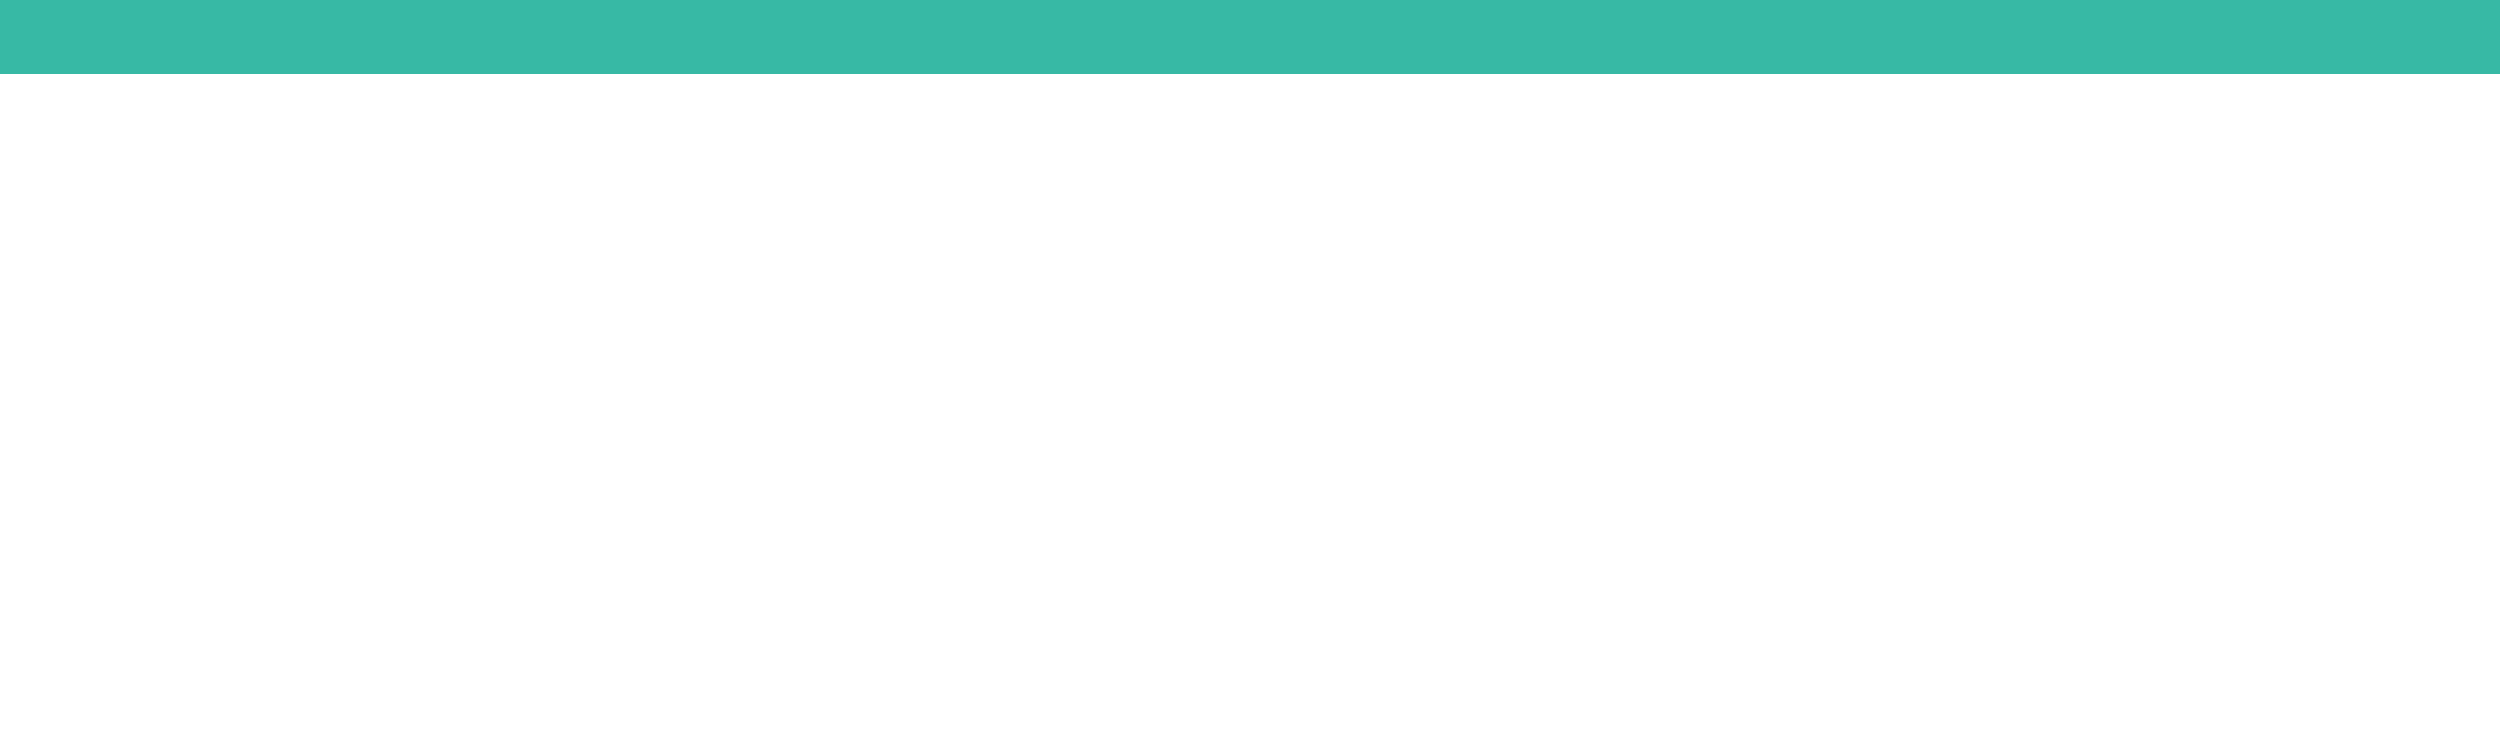
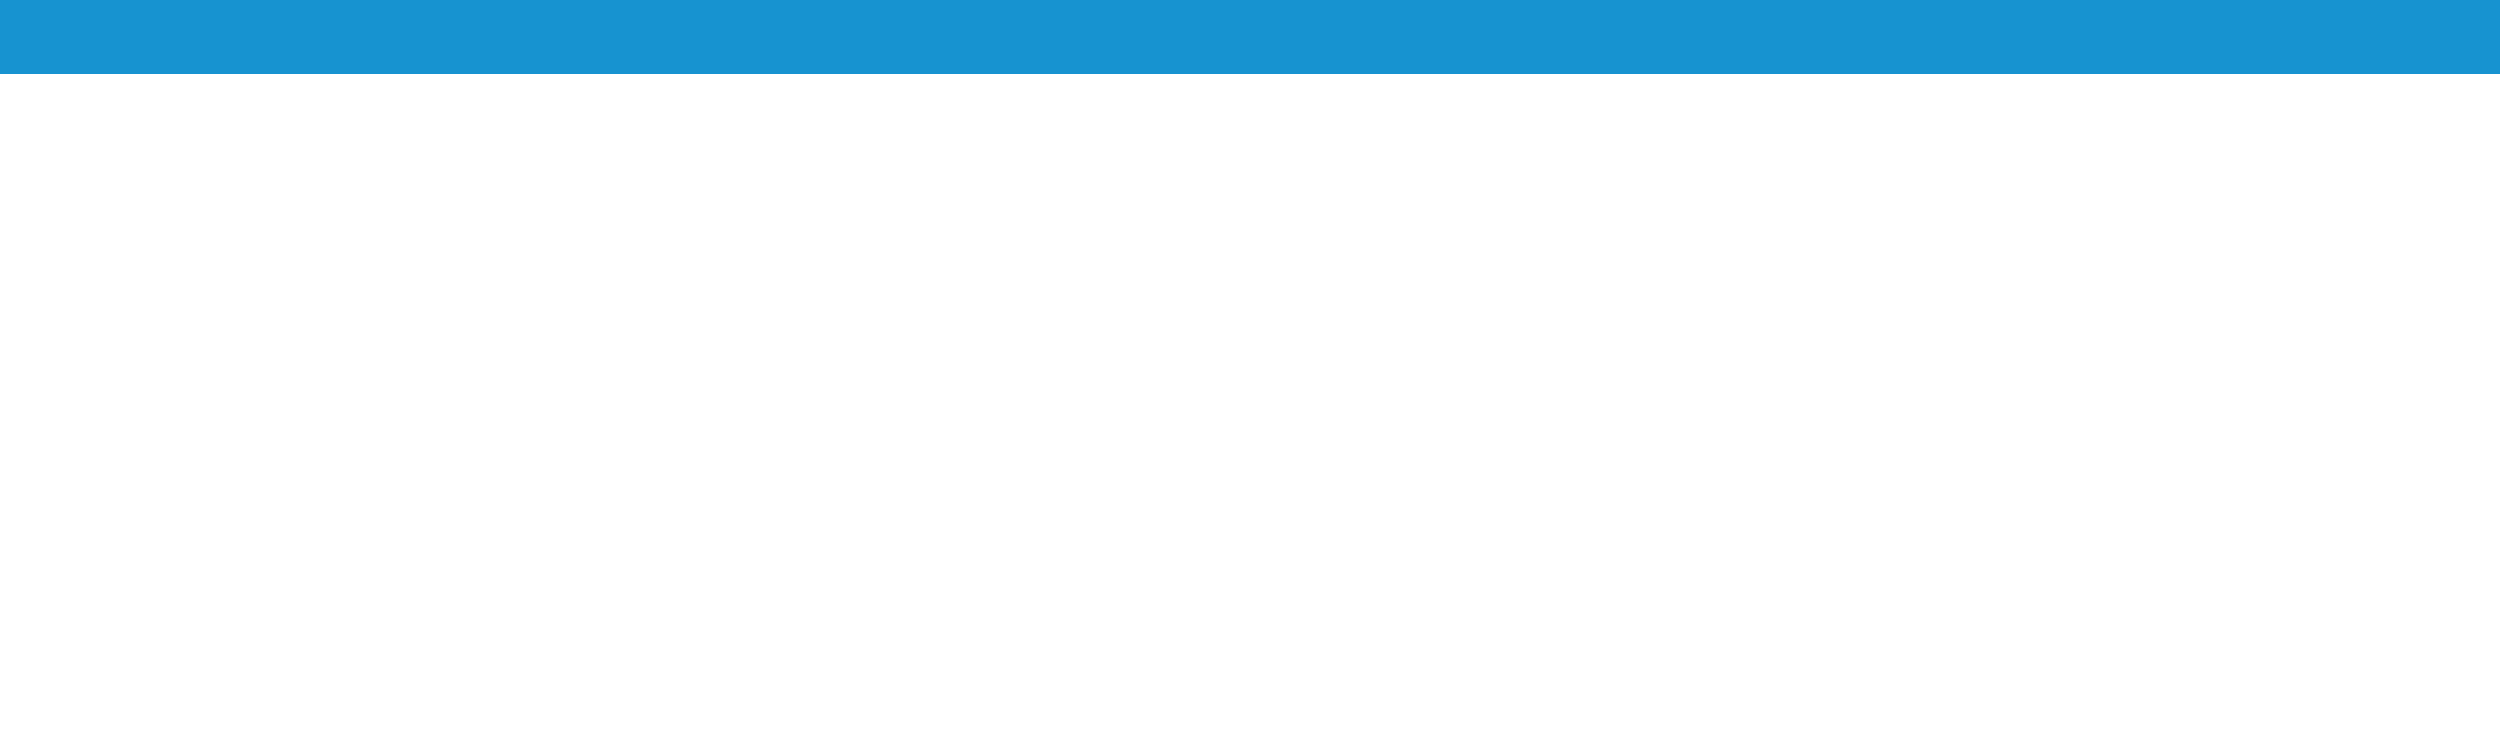
<svg xmlns="http://www.w3.org/2000/svg" width="84" height="25" id="svg10621" version="1.1">
  <defs id="defs10623">
    <linearGradient id="linearGradient3793">
      <stop style="stop-color:#005bff;stop-opacity:0.506;" offset="0" id="stop3795" />
      <stop style="stop-color:#5293c7;stop-opacity:0;" offset="1" id="stop3797" />
    </linearGradient>
    <linearGradient id="linearGradient3760">
      <stop style="stop-color:#0081ff;stop-opacity:0;" offset="0" id="stop3762" />
      <stop id="stop3770" offset="0.5" style="stop-color:#0081ff;stop-opacity:1;" />
      <stop style="stop-color:#0081ff;stop-opacity:0;" offset="1" id="stop3764" />
    </linearGradient>
    <filter style="color-interpolation-filters:sRGB;" id="filter3361">
      <feComposite in2="SourceGraphic" operator="arithmetic" k1="0" k2="1" result="composite1" id="feComposite3363" />
      <feColorMatrix in="composite1" values="1" type="saturate" result="colormatrix1" id="feColorMatrix3365" />
      <feFlood flood-opacity="1" flood-color="rgb(47,205,158)" result="flood1" id="feFlood3367" />
      <feBlend in="flood1" in2="colormatrix1" mode="multiply" result="blend1" id="feBlend3369" />
      <feBlend in2="blend1" mode="screen" result="blend2" id="feBlend3371" />
      <feColorMatrix in="blend2" values="1" type="saturate" result="colormatrix2" id="feColorMatrix3373" />
      <feComposite in="colormatrix2" in2="SourceGraphic" operator="in" k2="1" result="composite2" id="feComposite3375" />
    </filter>
    <filter style="color-interpolation-filters:sRGB;" id="filter3377">
      <feComposite in2="SourceGraphic" operator="arithmetic" k1="0" k2="1" result="composite1" id="feComposite3379" />
      <feColorMatrix in="composite1" values="1" type="saturate" result="colormatrix1" id="feColorMatrix3381" />
      <feFlood flood-opacity="1" flood-color="rgb(47,205,158)" result="flood1" id="feFlood3383" />
      <feBlend in="flood1" in2="colormatrix1" mode="multiply" result="blend1" id="feBlend3385" />
      <feBlend in2="blend1" mode="screen" result="blend2" id="feBlend3387" />
      <feColorMatrix in="blend2" values="1" type="saturate" result="colormatrix2" id="feColorMatrix3389" />
      <feComposite in="colormatrix2" in2="SourceGraphic" operator="in" k2="1" result="composite2" id="feComposite3391" />
    </filter>
    <filter style="color-interpolation-filters:sRGB" id="filter3361-6">
      <feComposite k4="0" k3="0" in2="SourceGraphic" operator="arithmetic" k1="0" k2="1" result="composite1" id="feComposite3363-1" />
      <feColorMatrix in="composite1" values="1" type="saturate" result="colormatrix1" id="feColorMatrix3365-1" />
      <feFlood flood-opacity="1" flood-color="rgb(47,205,158)" result="flood1" id="feFlood3367-9" />
      <feBlend in="flood1" in2="colormatrix1" mode="multiply" result="blend1" id="feBlend3369-8" />
      <feBlend in2="blend1" mode="screen" result="blend2" id="feBlend3371-4" />
      <feColorMatrix in="blend2" values="1" type="saturate" result="colormatrix2" id="feColorMatrix3373-3" />
      <feComposite in="colormatrix2" in2="SourceGraphic" operator="in" result="composite2" id="feComposite3375-0" />
    </filter>
    <filter style="color-interpolation-filters:sRGB" id="filter3377-8">
      <feComposite k4="0" k3="0" in2="SourceGraphic" operator="arithmetic" k1="0" k2="1" result="composite1" id="feComposite3379-3" />
      <feColorMatrix in="composite1" values="1" type="saturate" result="colormatrix1" id="feColorMatrix3381-1" />
      <feFlood flood-opacity="1" flood-color="rgb(47,205,158)" result="flood1" id="feFlood3383-2" />
      <feBlend in="flood1" in2="colormatrix1" mode="multiply" result="blend1" id="feBlend3385-3" />
      <feBlend in2="blend1" mode="screen" result="blend2" id="feBlend3387-7" />
      <feColorMatrix in="blend2" values="1" type="saturate" result="colormatrix2" id="feColorMatrix3389-7" />
      <feComposite in="colormatrix2" in2="SourceGraphic" operator="in" result="composite2" id="feComposite3391-3" />
    </filter>
    <filter style="color-interpolation-filters:sRGB" id="filter3377-5">
      <feComposite k4="0" k3="0" in2="SourceGraphic" operator="arithmetic" k1="0" k2="1" result="composite1" id="feComposite3379-6" />
      <feColorMatrix in="composite1" values="1" type="saturate" result="colormatrix1" id="feColorMatrix3381-8" />
      <feFlood flood-opacity="1" flood-color="rgb(47,205,158)" result="flood1" id="feFlood3383-3" />
      <feBlend in="flood1" in2="colormatrix1" mode="multiply" result="blend1" id="feBlend3385-9" />
      <feBlend in2="blend1" mode="screen" result="blend2" id="feBlend3387-6" />
      <feColorMatrix in="blend2" values="1" type="saturate" result="colormatrix2" id="feColorMatrix3389-4" />
      <feComposite in="colormatrix2" in2="SourceGraphic" operator="in" result="composite2" id="feComposite3391-2" />
    </filter>
    <filter style="color-interpolation-filters:sRGB;" id="filter5088">
      <feColorMatrix values="1 0 0 0 0 0 1 0 0 0 0 0 1 0 0 0 0 0 1000 -500 " id="feColorMatrix5090" />
    </filter>
  </defs>
  <g id="layer1" transform="translate(-441.0863,-537.0348)">
-     <rect style="opacity:1;fill:#37b9a5;fill-opacity:1;filter:url(#filter5088)" id="rect3653" width="95" height="2.475" x="436.086" y="537.035" rx="4.957" ry="0.466" />
+     <rect style="opacity:1;fill:#1793d0;fill-opacity:1;filter:url(#filter5088)" id="rect3653" width="95" height="2.475" x="436.086" y="537.035" rx="4.957" ry="0.466" />
  </g>
</svg>
